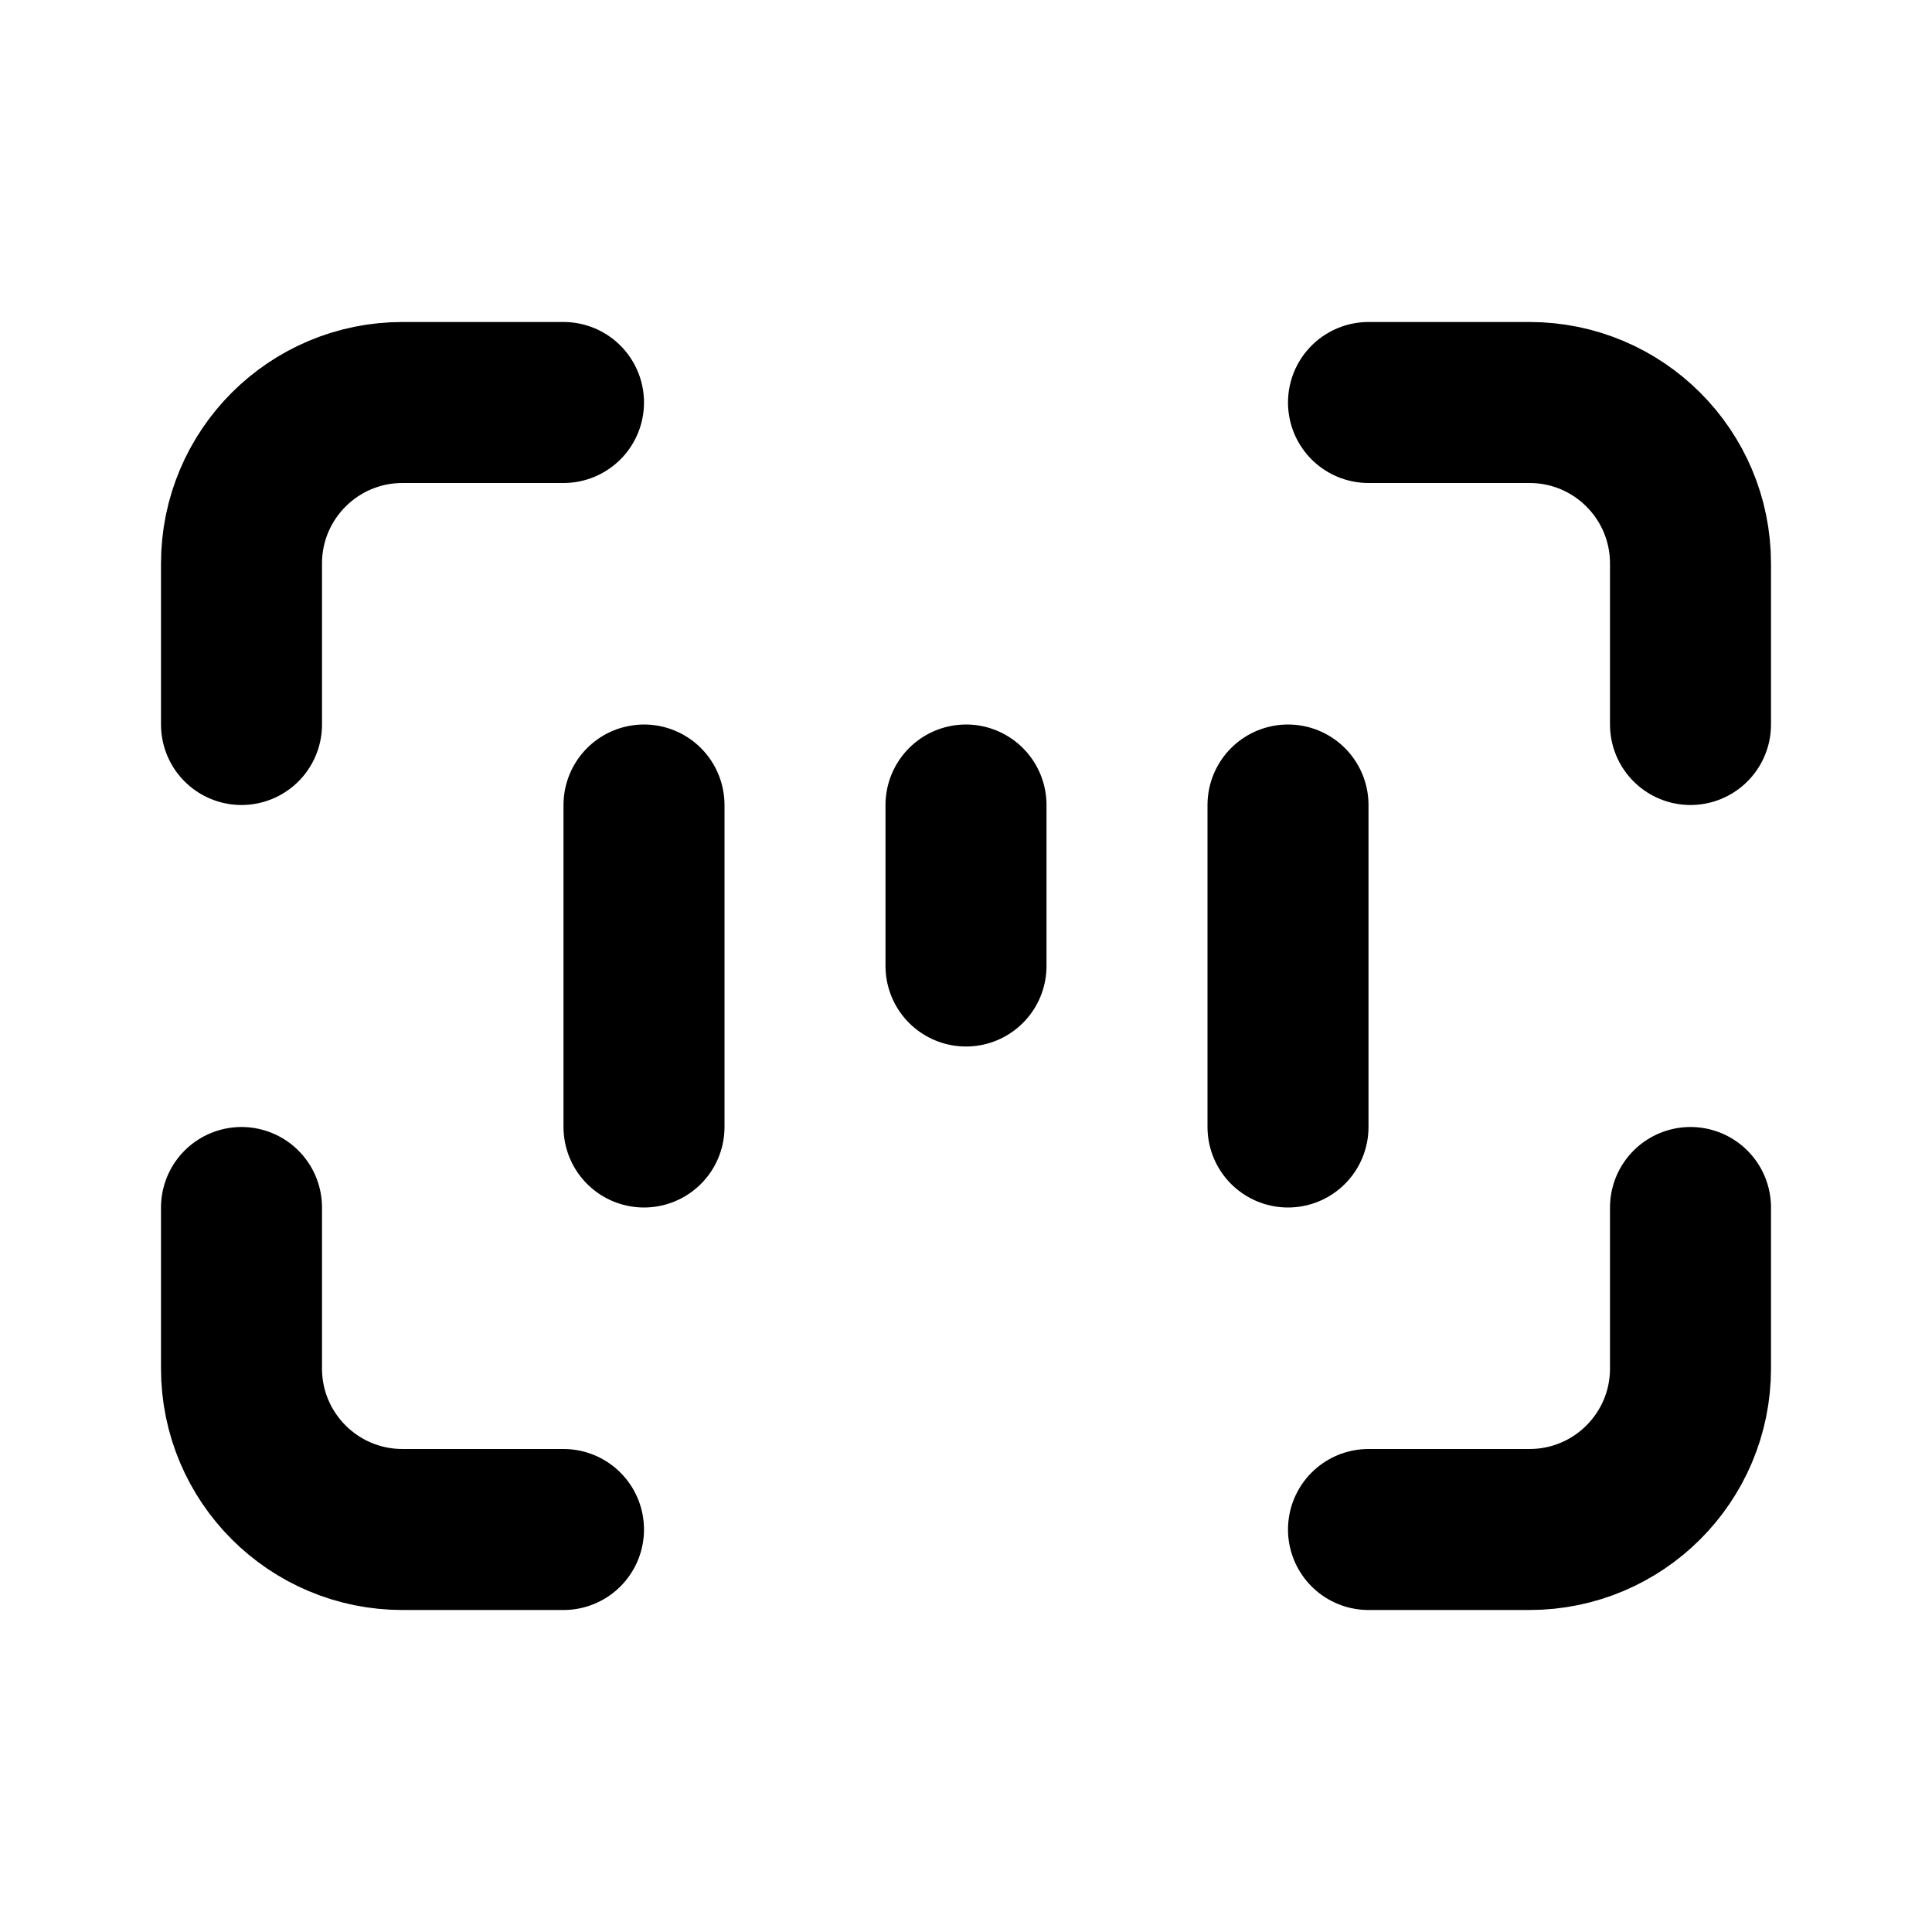
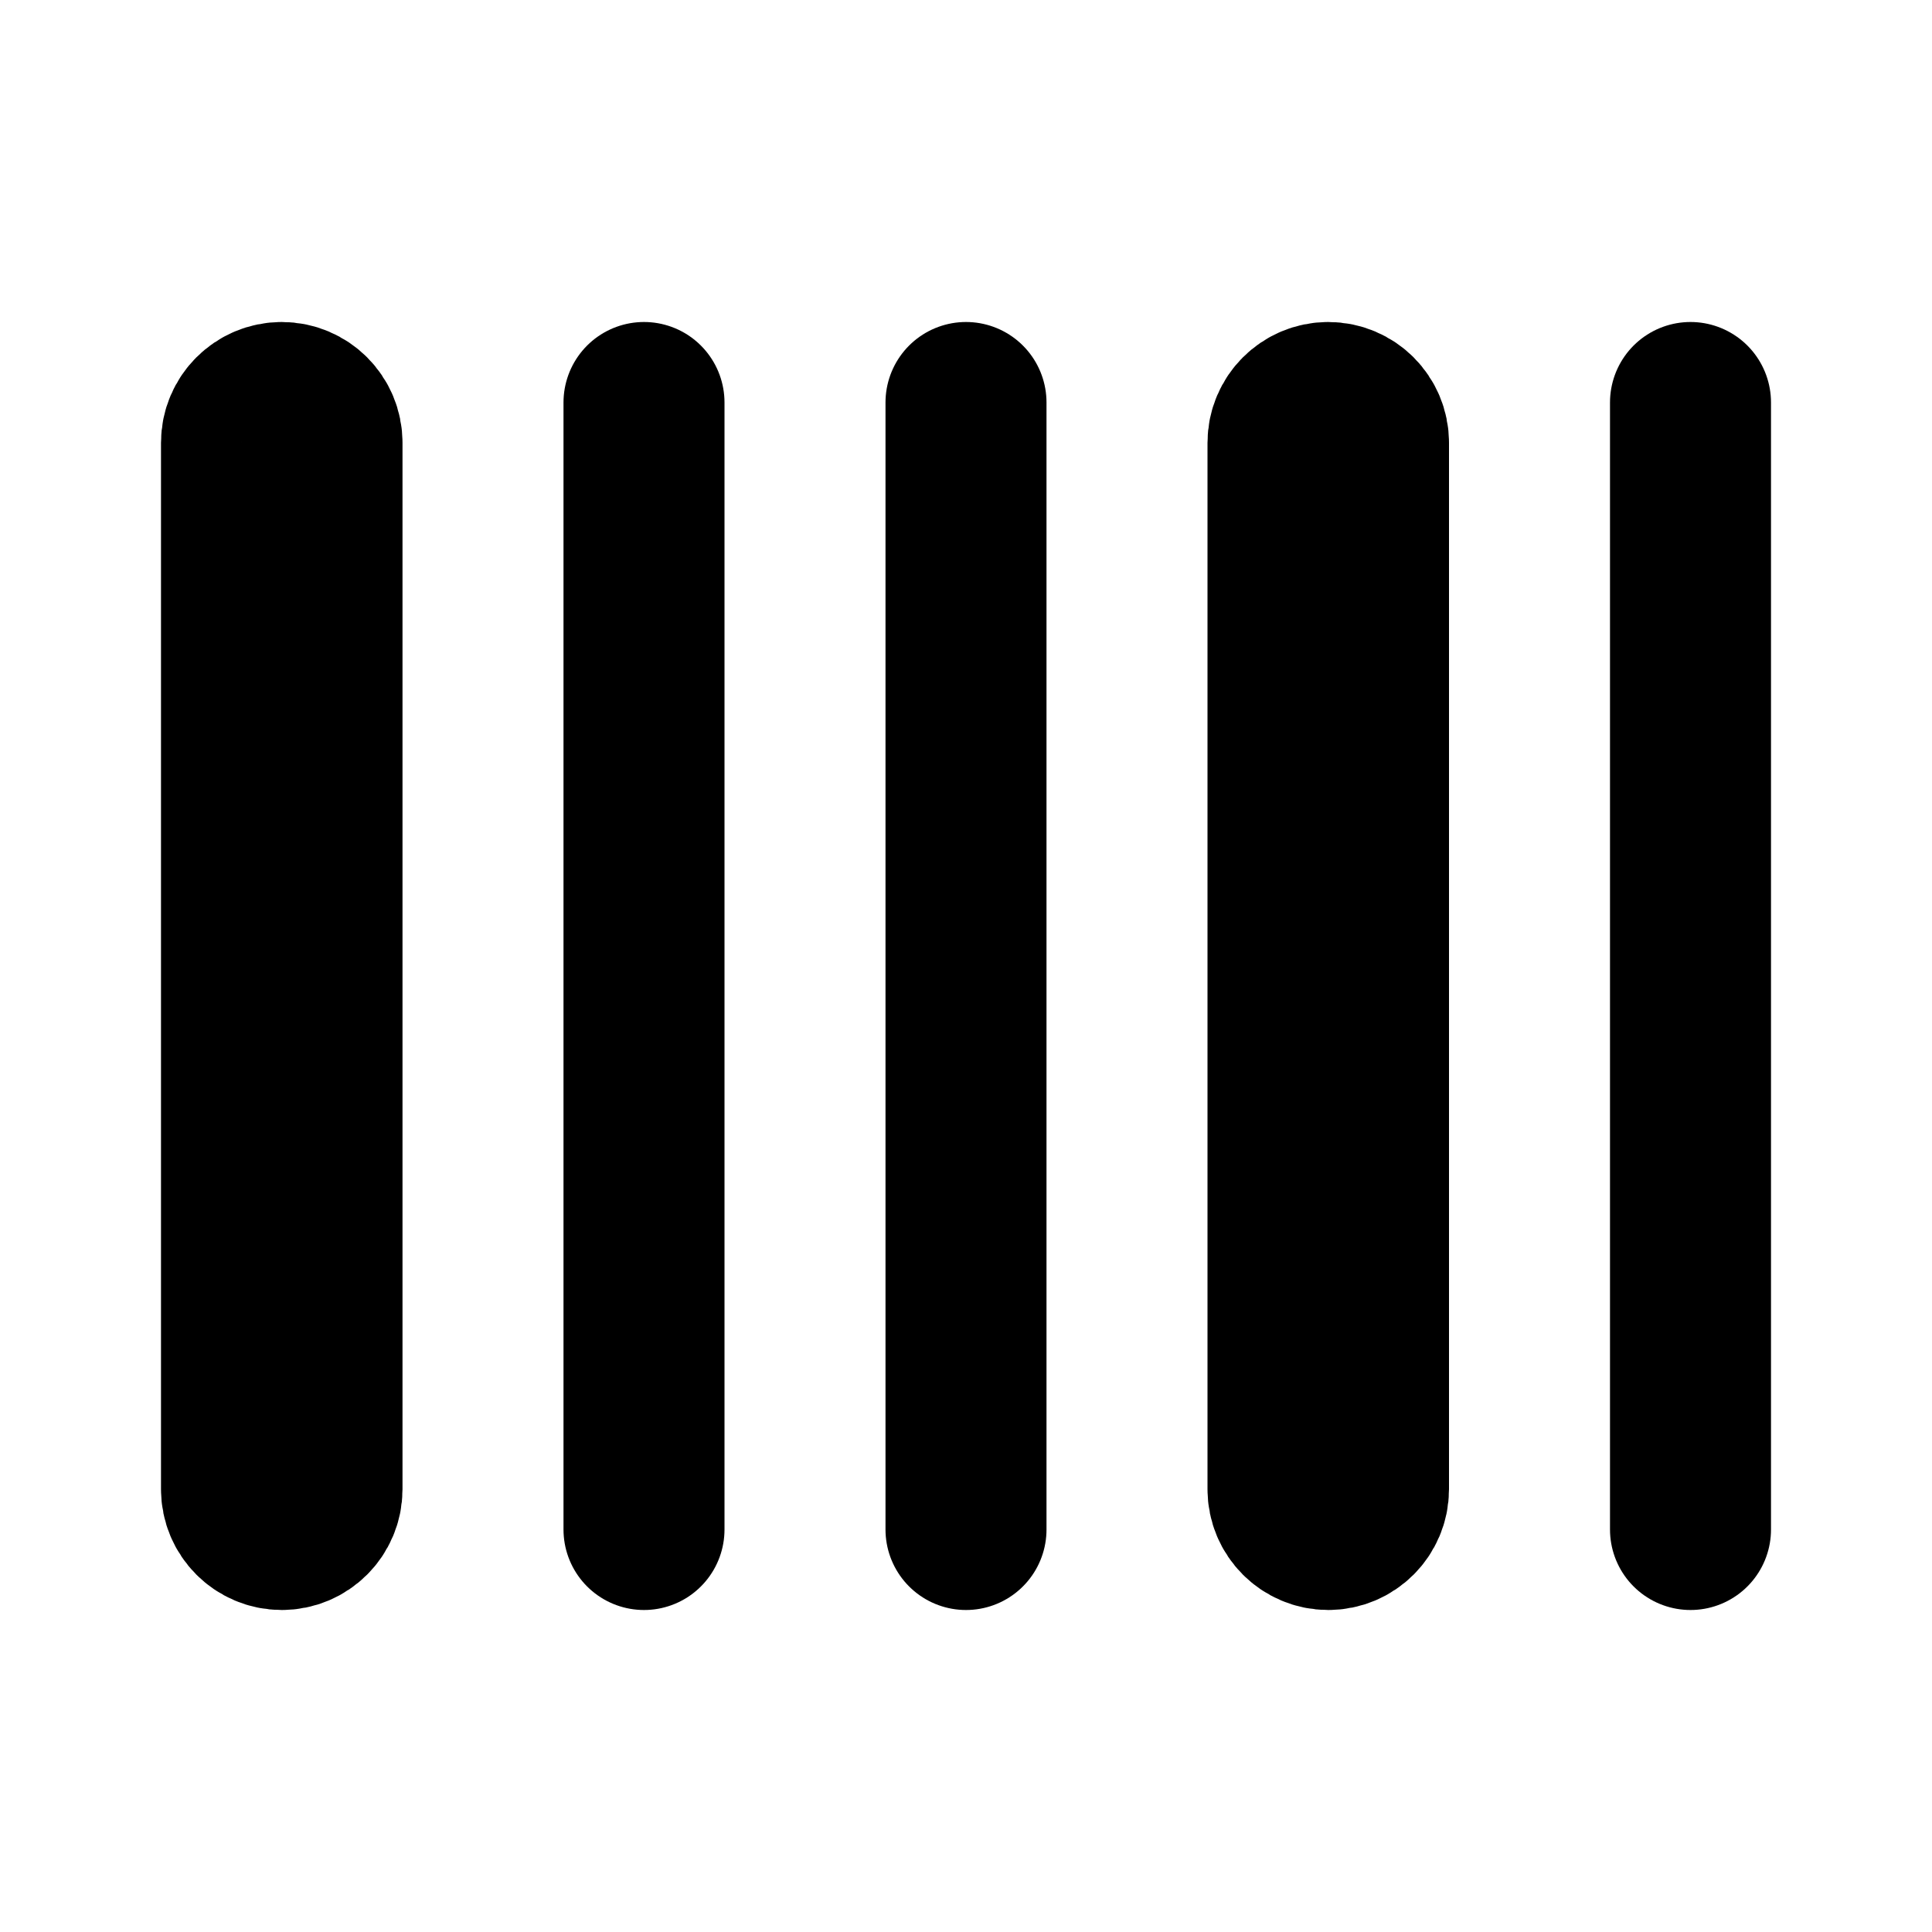
- <svg xmlns="http://www.w3.org/2000/svg" aria-hidden="true" width="24" height="24" viewBox="0 0 24 24" fill="none">
-   <path d="M7 5H5C3.895 5 3 5.895 3 7V9M17 5H19C20.105 5 21 5.895 21 7V9M21 15V17C21 18.105 20.105 19 19 19H17M7 19H5C3.895 19 3 18.105 3 17V15M8 10V14M16 10V14M12 10V12" stroke="currentColor" stroke-width="2" stroke-linecap="round" stroke-linejoin="round" />
+ <svg xmlns="http://www.w3.org/2000/svg" width="24" height="24" viewBox="0 0 24 24" fill="none" aria-hidden="true">
+   <path d="M4 18.5V5.5C4 5.224 3.776 5 3.5 5C3.224 5 3 5.224 3 5.5V18.5C3 18.776 3.224 19 3.5 19C3.776 19 4 18.776 4 18.5Z" stroke="currentColor" stroke-linecap="round" stroke-linejoin="round" stroke-width="2" />
+   <path d="M17 18.5V5.5C17 5.224 16.776 5 16.5 5C16.224 5 16 5.224 16 5.5V18.5C16 18.776 16.224 19 16.5 19C16.776 19 17 18.776 17 18.5Z" stroke="currentColor" stroke-linecap="round" stroke-linejoin="round" stroke-width="2" />
+   <path d="M8 5V19" stroke="currentColor" stroke-linecap="round" stroke-linejoin="round" stroke-width="2" />
+   <path d="M12 5V19" stroke="currentColor" stroke-linecap="round" stroke-linejoin="round" stroke-width="2" />
+   <path d="M21 5V19" stroke="currentColor" stroke-linecap="round" stroke-linejoin="round" stroke-width="2" />
</svg>
